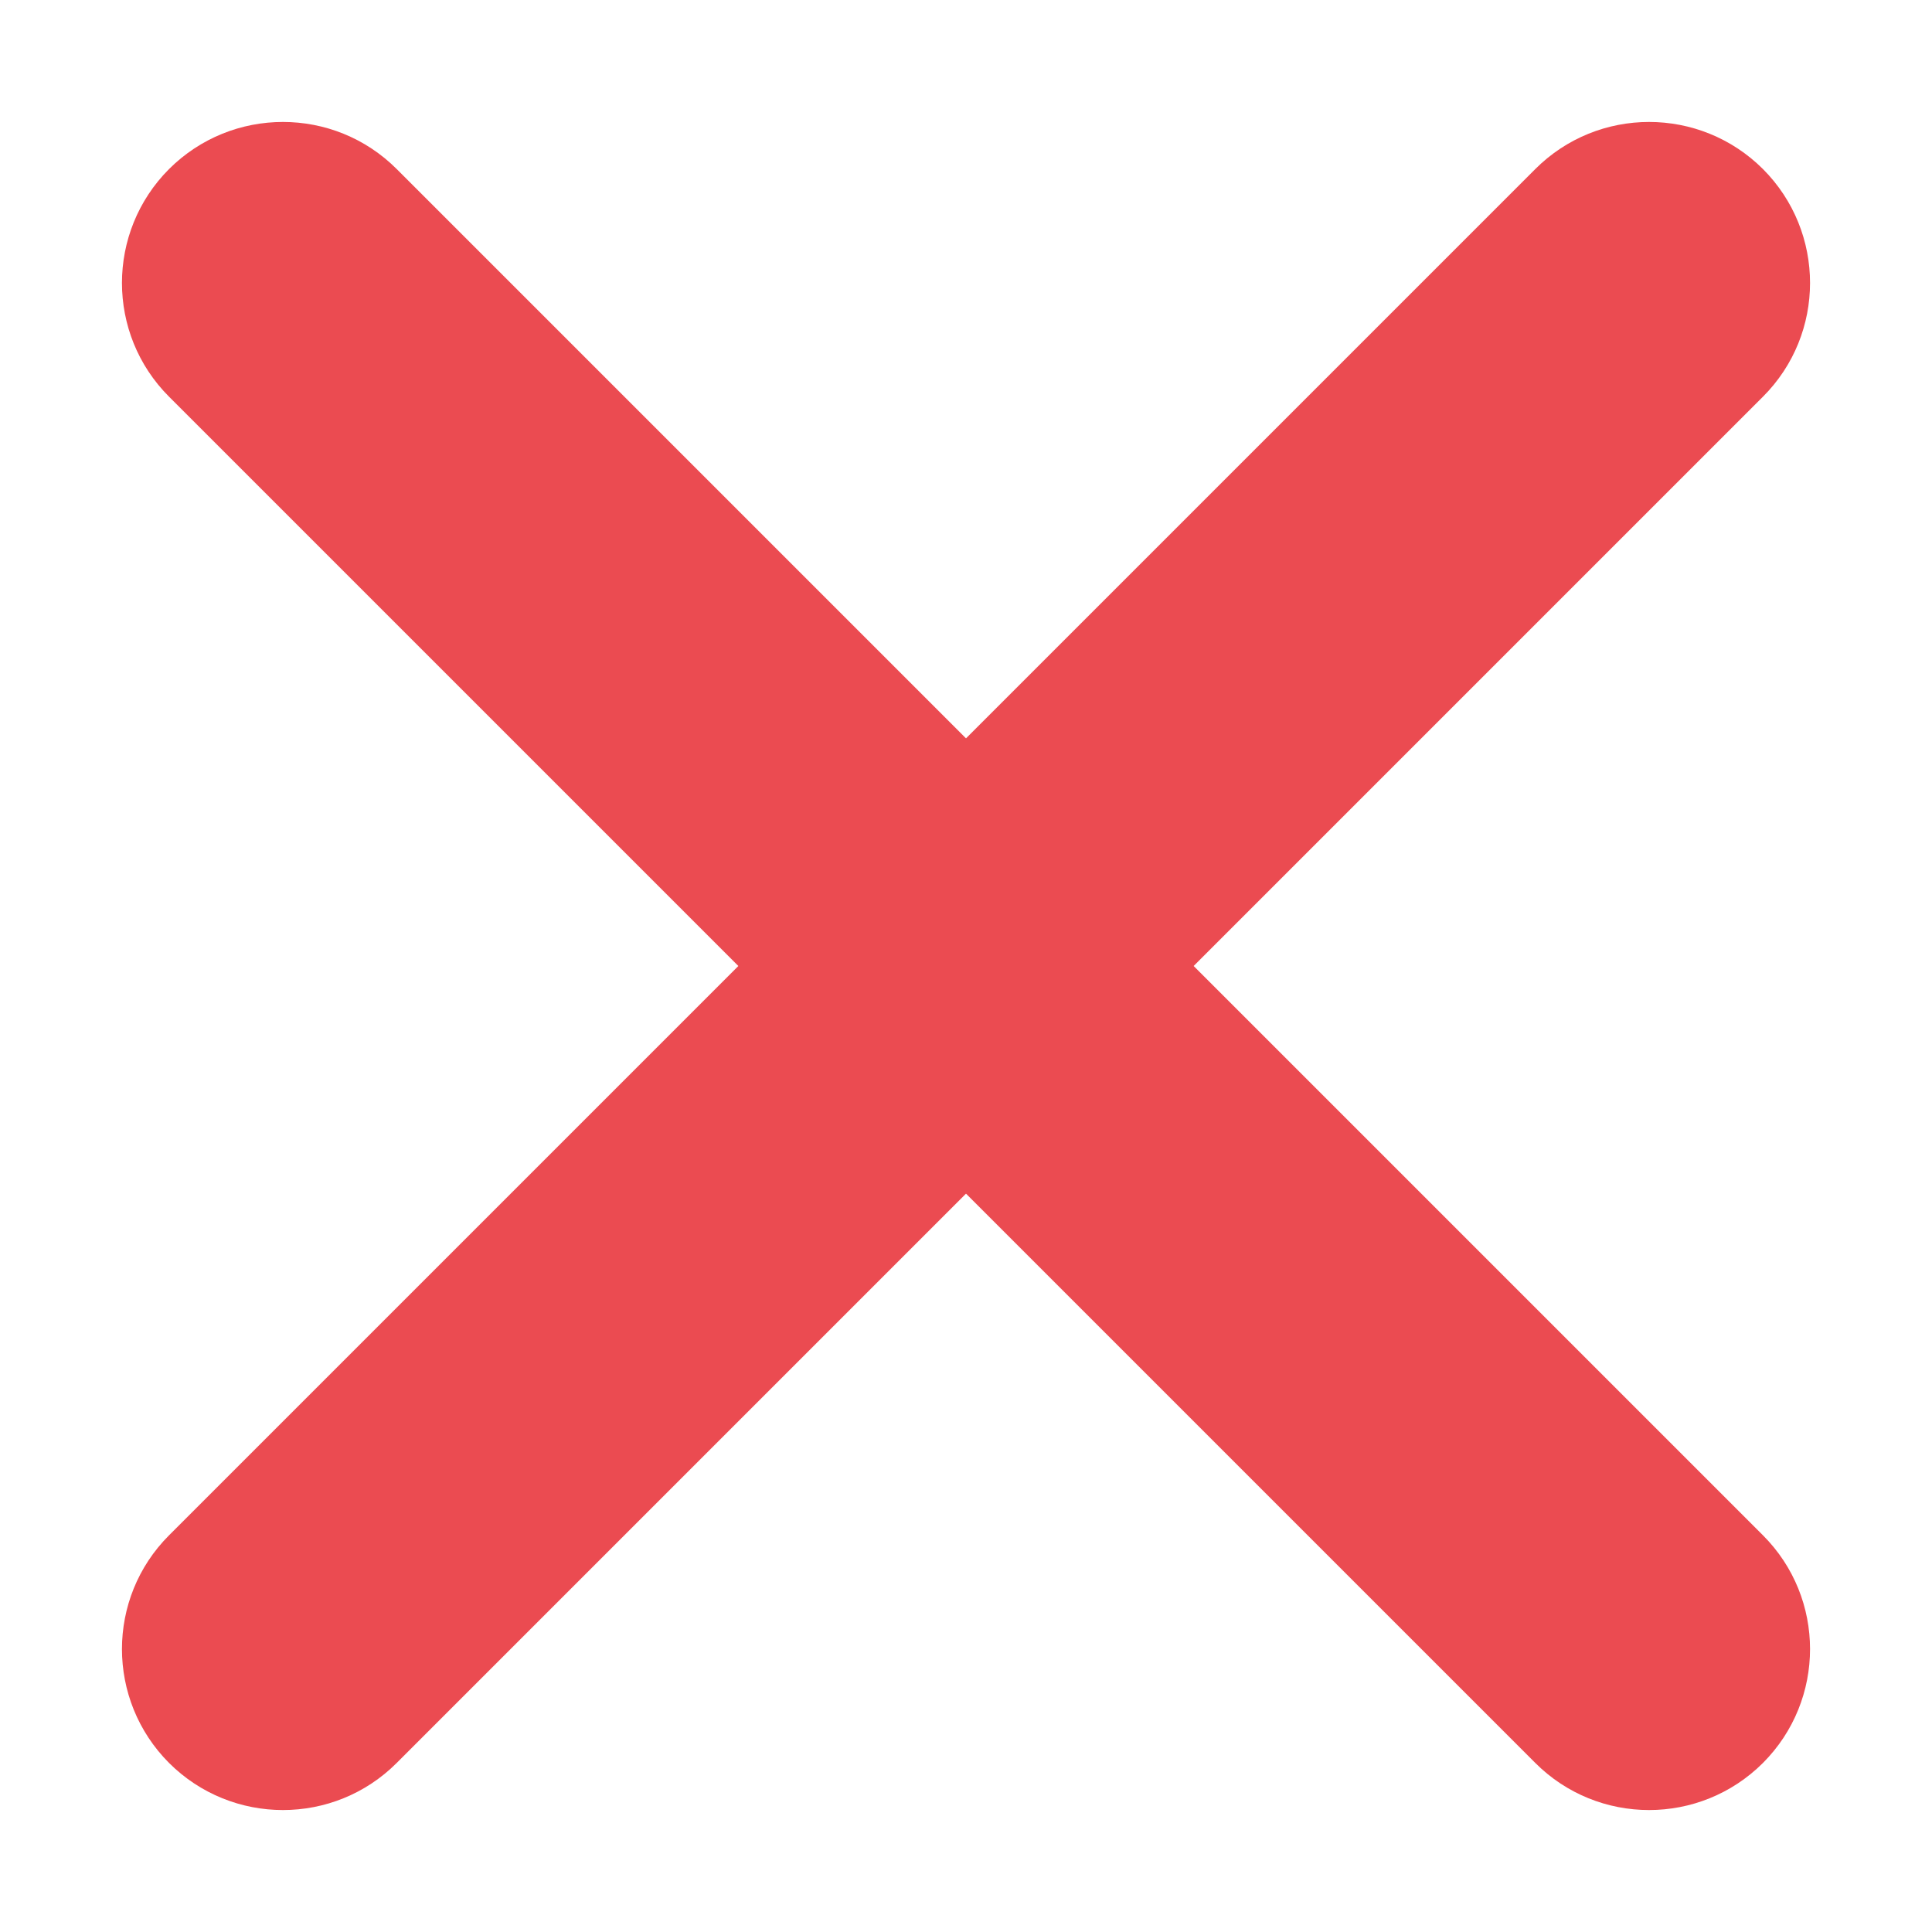
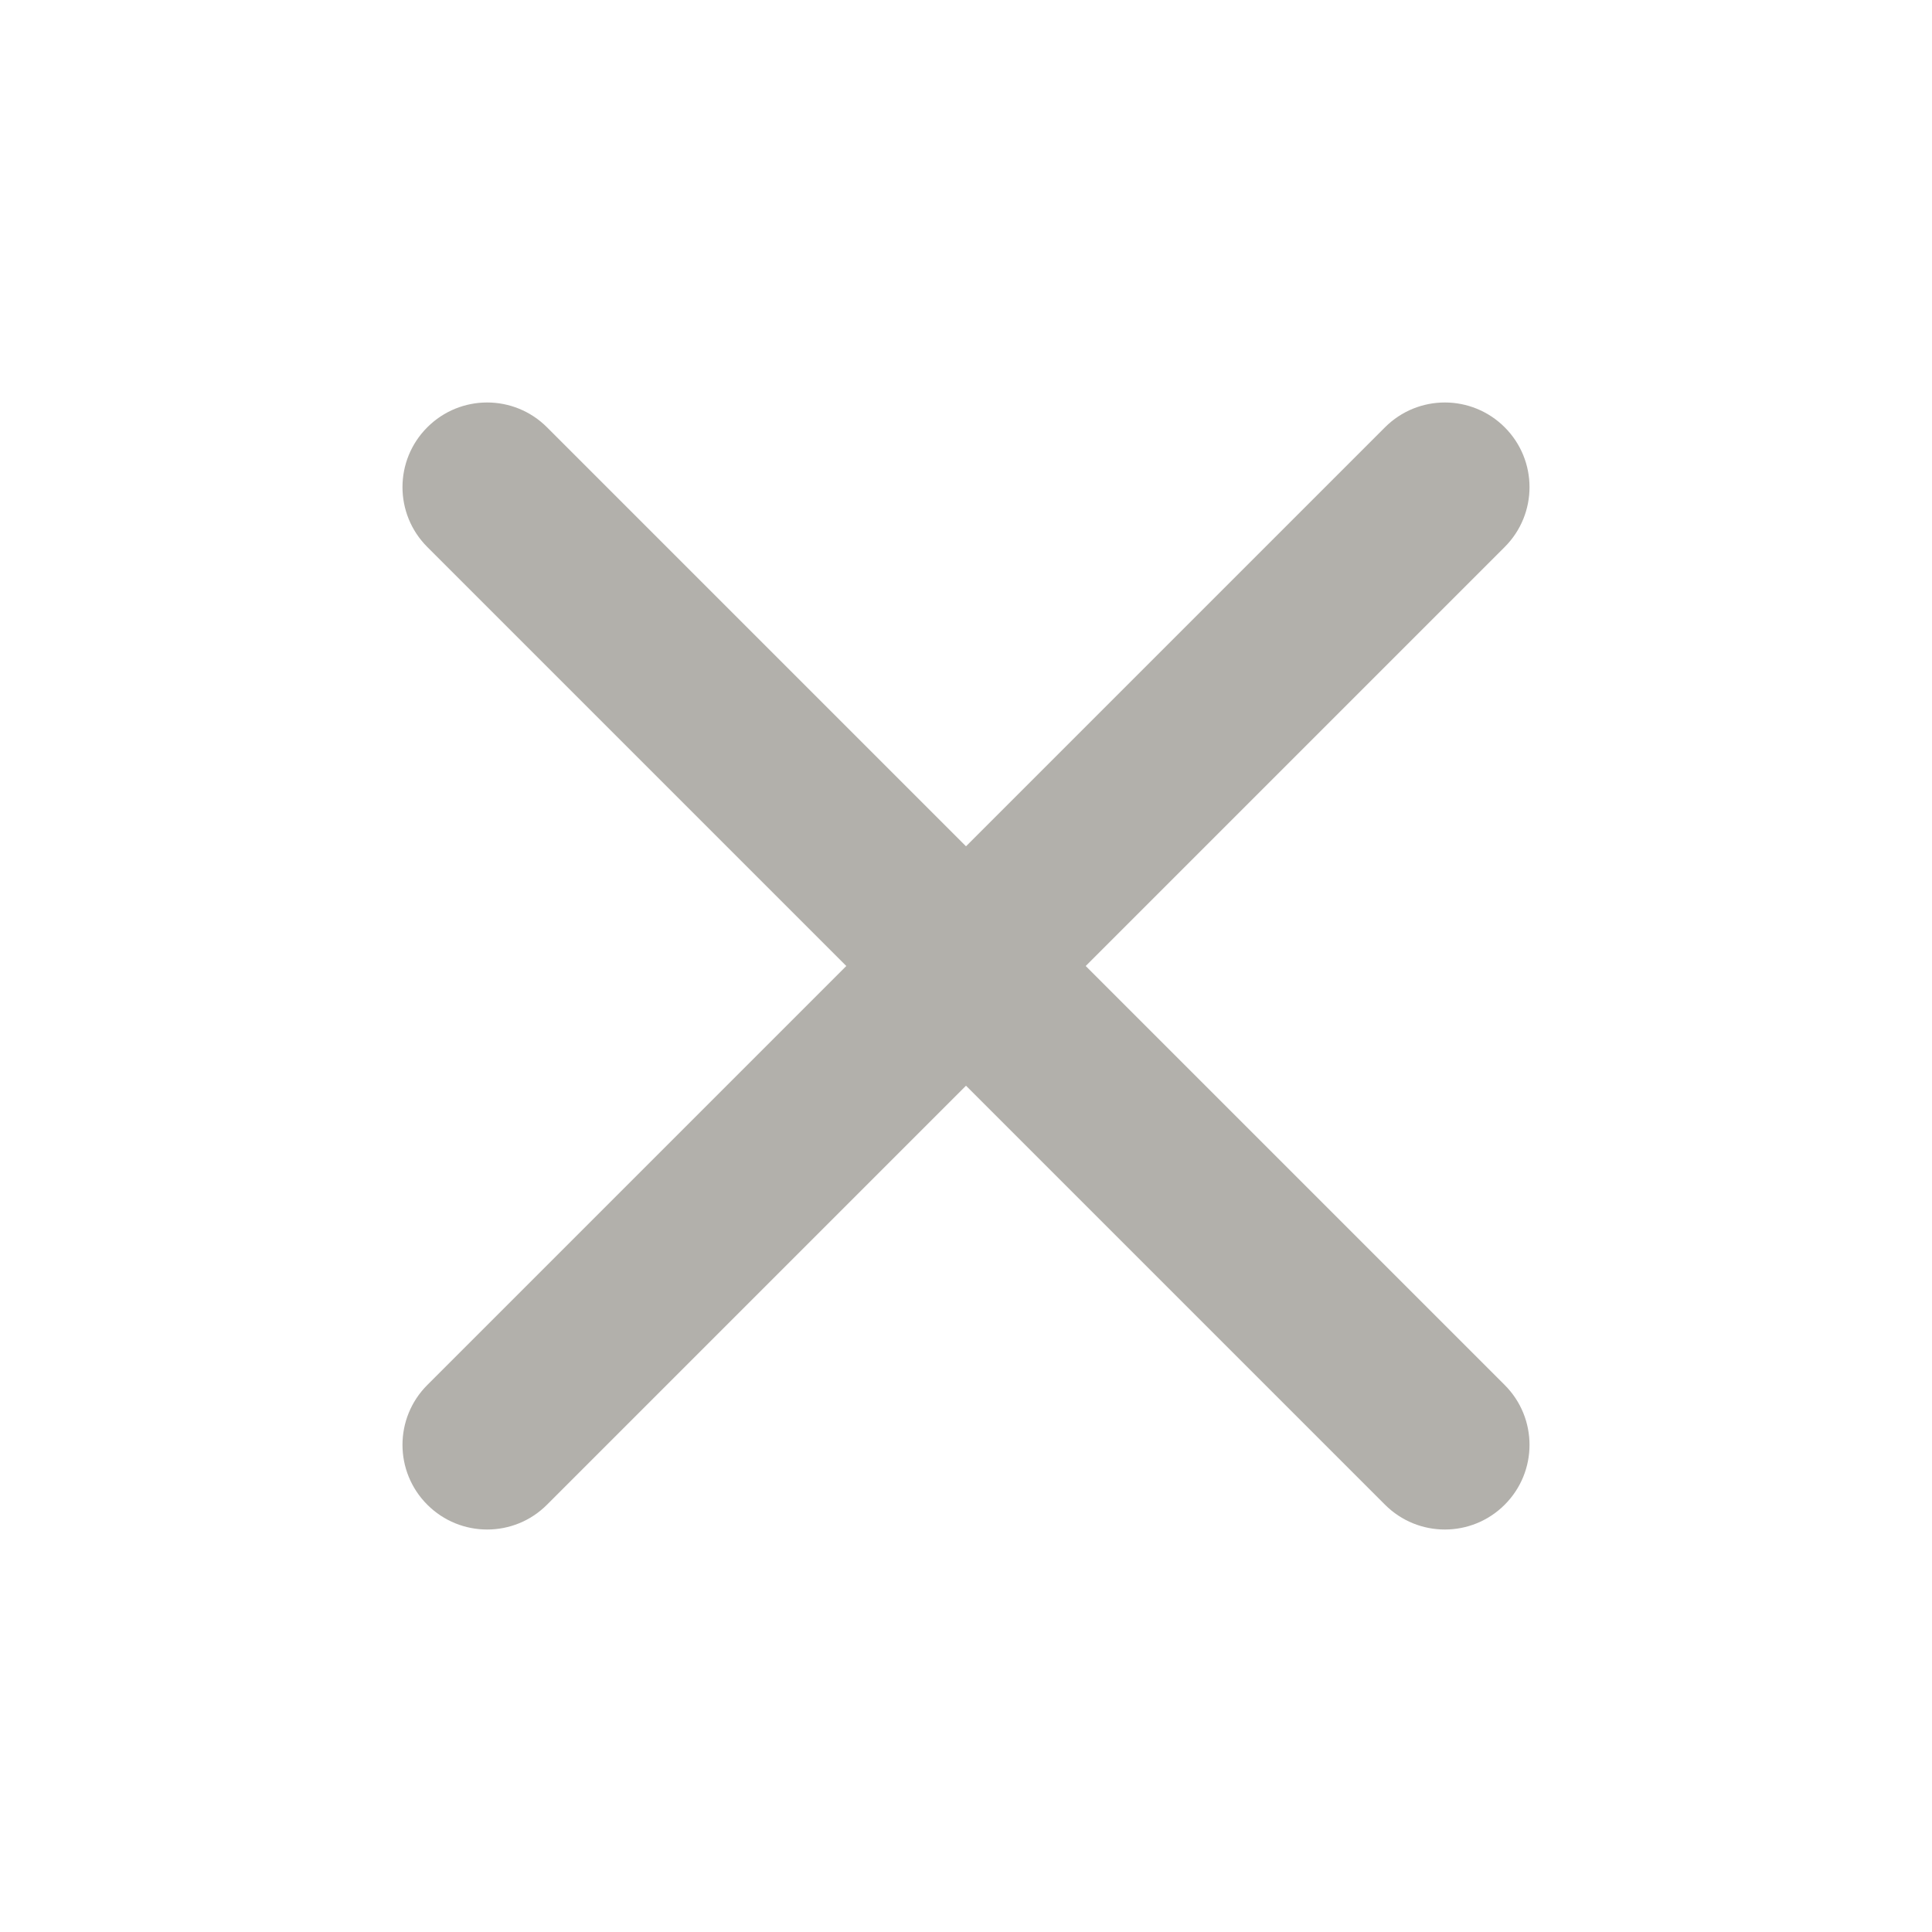
- <svg xmlns="http://www.w3.org/2000/svg" width="12" height="12" viewBox="0 0 12 12" fill="none">
-   <path fill-rule="evenodd" clip-rule="evenodd" d="M9.536 1.05C9.926 0.66 10.559 0.66 10.95 1.05C11.34 1.441 11.34 2.074 10.95 2.464L7.414 6L10.95 9.536C11.34 9.926 11.34 10.559 10.95 10.95C10.559 11.34 9.926 11.34 9.536 10.95L6 7.414L2.464 10.95C2.074 11.34 1.441 11.34 1.05 10.95C0.66 10.559 0.66 9.926 1.05 9.536L4.586 6L1.05 2.464C0.66 2.074 0.66 1.441 1.05 1.05C1.441 0.66 2.074 0.66 2.464 1.05L6 4.586L9.536 1.05Z" fill="#EB4B51" />
+ <svg xmlns="http://www.w3.org/2000/svg" width="24" height="24" viewBox="0 0 24 24" fill="none">
+   <path fill-rule="evenodd" clip-rule="evenodd" d="M6.795 5.308C6.384 4.897 5.719 4.897 5.308 5.308C4.897 5.719 4.897 6.384 5.308 6.795L10.513 12L5.308 17.205C4.897 17.616 4.897 18.281 5.308 18.692C5.719 19.103 6.385 19.103 6.795 18.692L12 13.487L17.205 18.692C17.616 19.103 18.281 19.103 18.692 18.692C19.103 18.281 19.103 17.616 18.692 17.205L13.487 12L18.692 6.795C19.103 6.384 19.103 5.719 18.692 5.308C18.281 4.897 17.616 4.897 17.205 5.308L12 10.513L6.795 5.308Z" fill="#B2B0AB" />
</svg>
